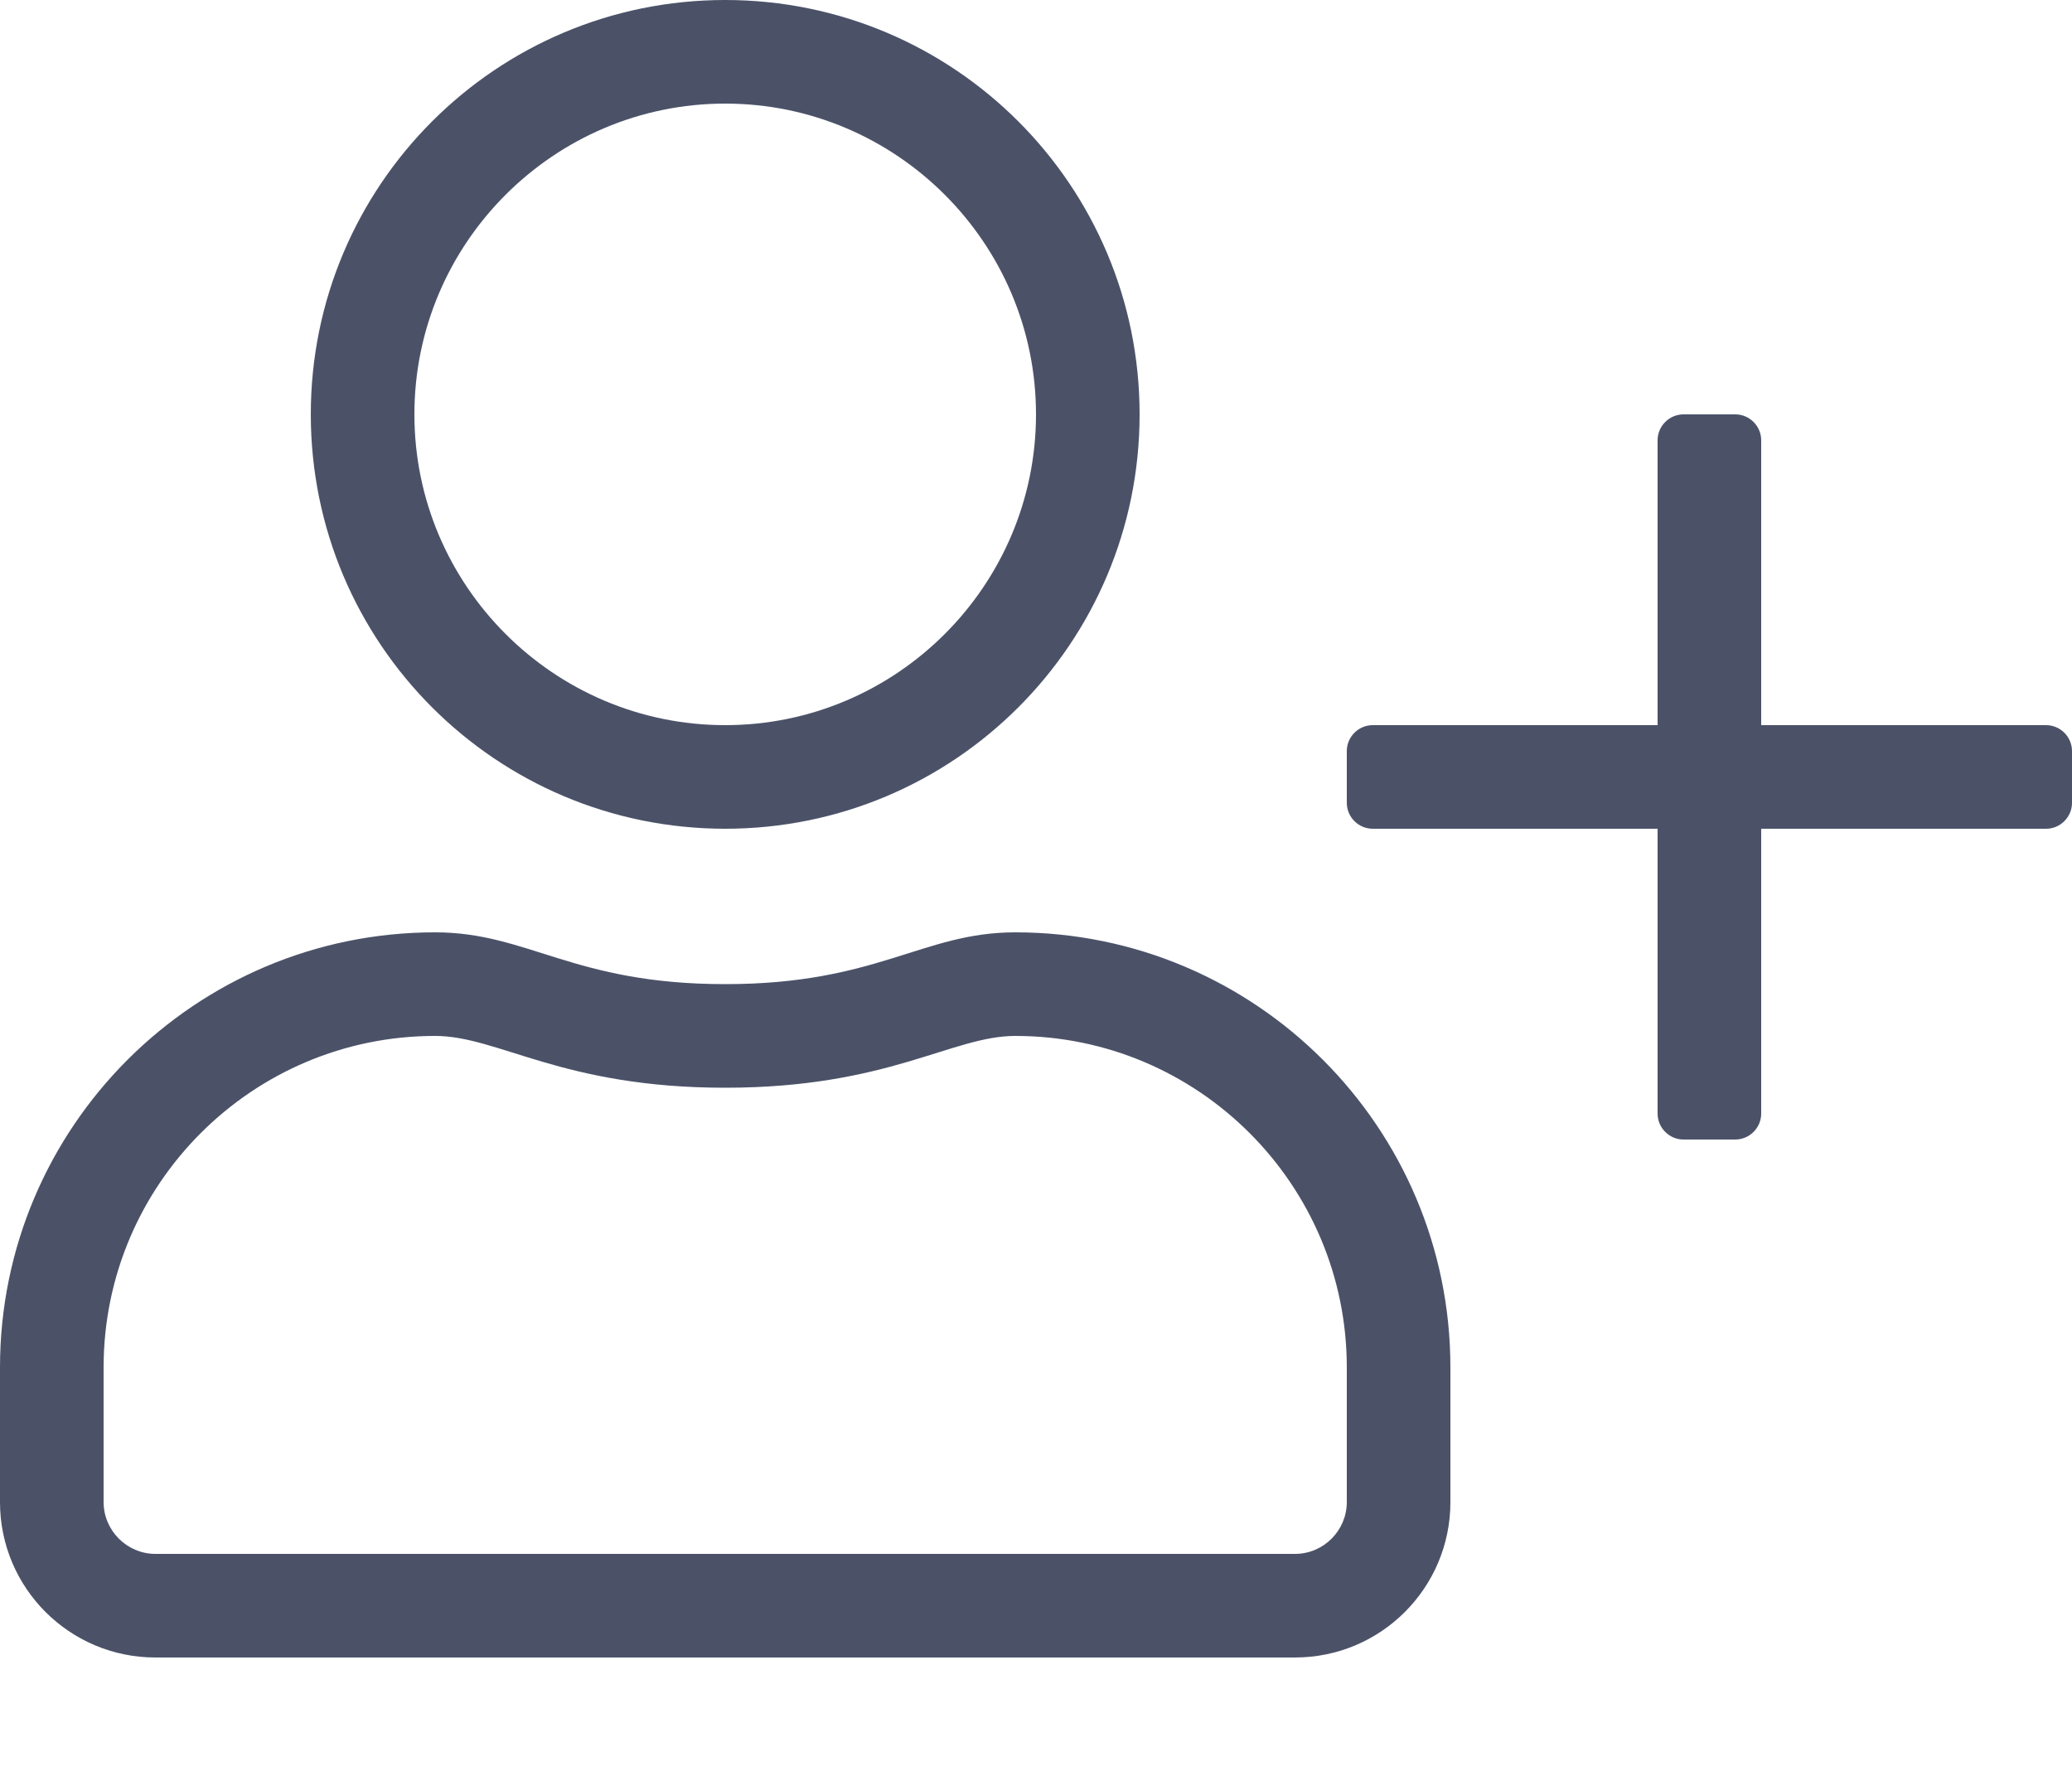
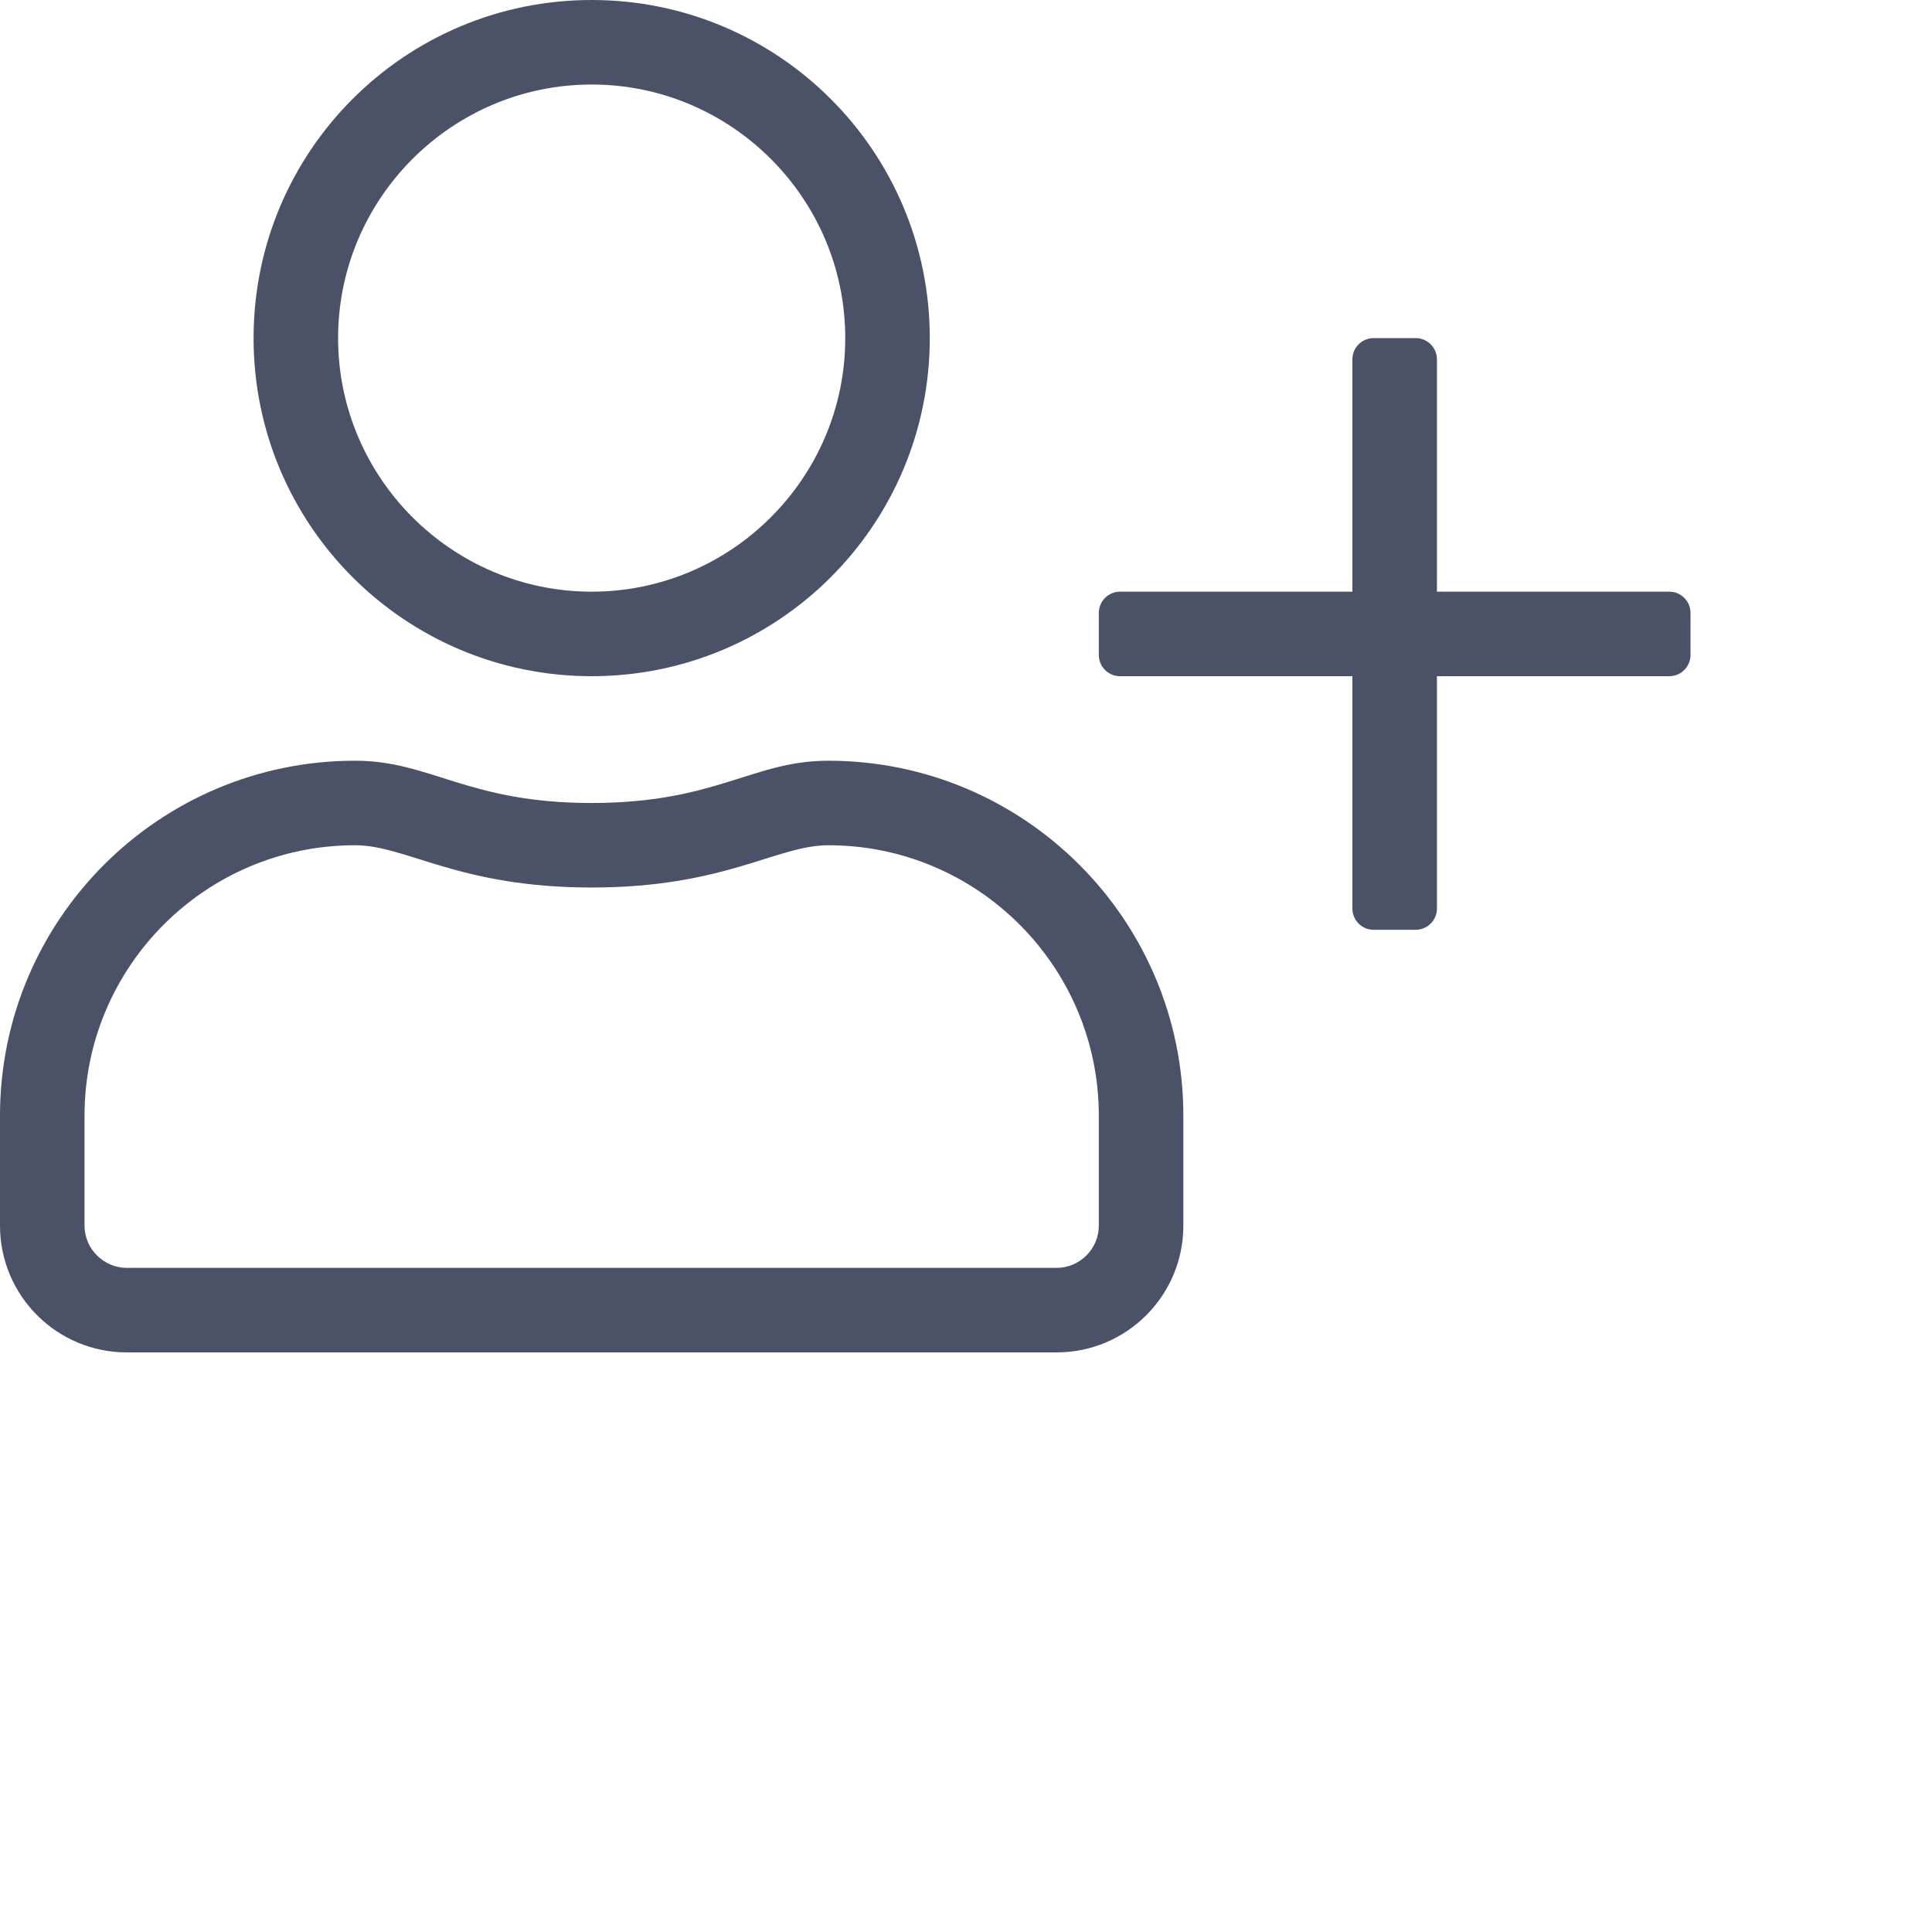
- <svg xmlns="http://www.w3.org/2000/svg" width="14" height="12" viewBox="0 0 14 12" fill="none">
+ <svg xmlns="http://www.w3.org/2000/svg" width="20" height="20" viewBox="0 0 16 16" fill="none">
  <path d="M13.825 4.9H11.9V2.975C11.9 2.879 11.821 2.8 11.725 2.8H11.375C11.279 2.8 11.2 2.879 11.2 2.975V4.9H9.275C9.179 4.9 9.1 4.979 9.1 5.075V5.425C9.1 5.521 9.179 5.6 9.275 5.6H11.2V7.525C11.2 7.621 11.279 7.7 11.375 7.7H11.725C11.821 7.7 11.9 7.621 11.9 7.525V5.6H13.825C13.921 5.6 14 5.521 14 5.425V5.075C14 4.979 13.921 4.9 13.825 4.9ZM6.86 6.3C6.232 6.3 5.93 6.65 4.9 6.65C3.87 6.65 3.57 6.3 2.94 6.3C1.317 6.3 0 7.617 0 9.24V10.15C0 10.73 0.47 11.2 1.05 11.2H8.75C9.33 11.2 9.8 10.73 9.8 10.15V9.24C9.8 7.617 8.483 6.3 6.86 6.3ZM9.1 10.15C9.1 10.342 8.943 10.5 8.75 10.5H1.05C0.858 10.5 0.7 10.342 0.7 10.15V9.24C0.7 8.004 1.704 7 2.94 7C3.369 7 3.795 7.35 4.9 7.35C6.003 7.35 6.431 7 6.86 7C8.096 7 9.1 8.004 9.1 9.24V10.15ZM4.9 5.6C6.447 5.6 7.7 4.347 7.7 2.8C7.7 1.253 6.447 0 4.9 0C3.353 0 2.1 1.253 2.1 2.8C2.1 4.347 3.353 5.6 4.9 5.6ZM4.9 0.7C6.057 0.7 7 1.643 7 2.8C7 3.957 6.057 4.9 4.9 4.9C3.743 4.9 2.8 3.957 2.8 2.8C2.8 1.643 3.743 0.7 4.9 0.7Z" fill="#4B5268" />
</svg>
